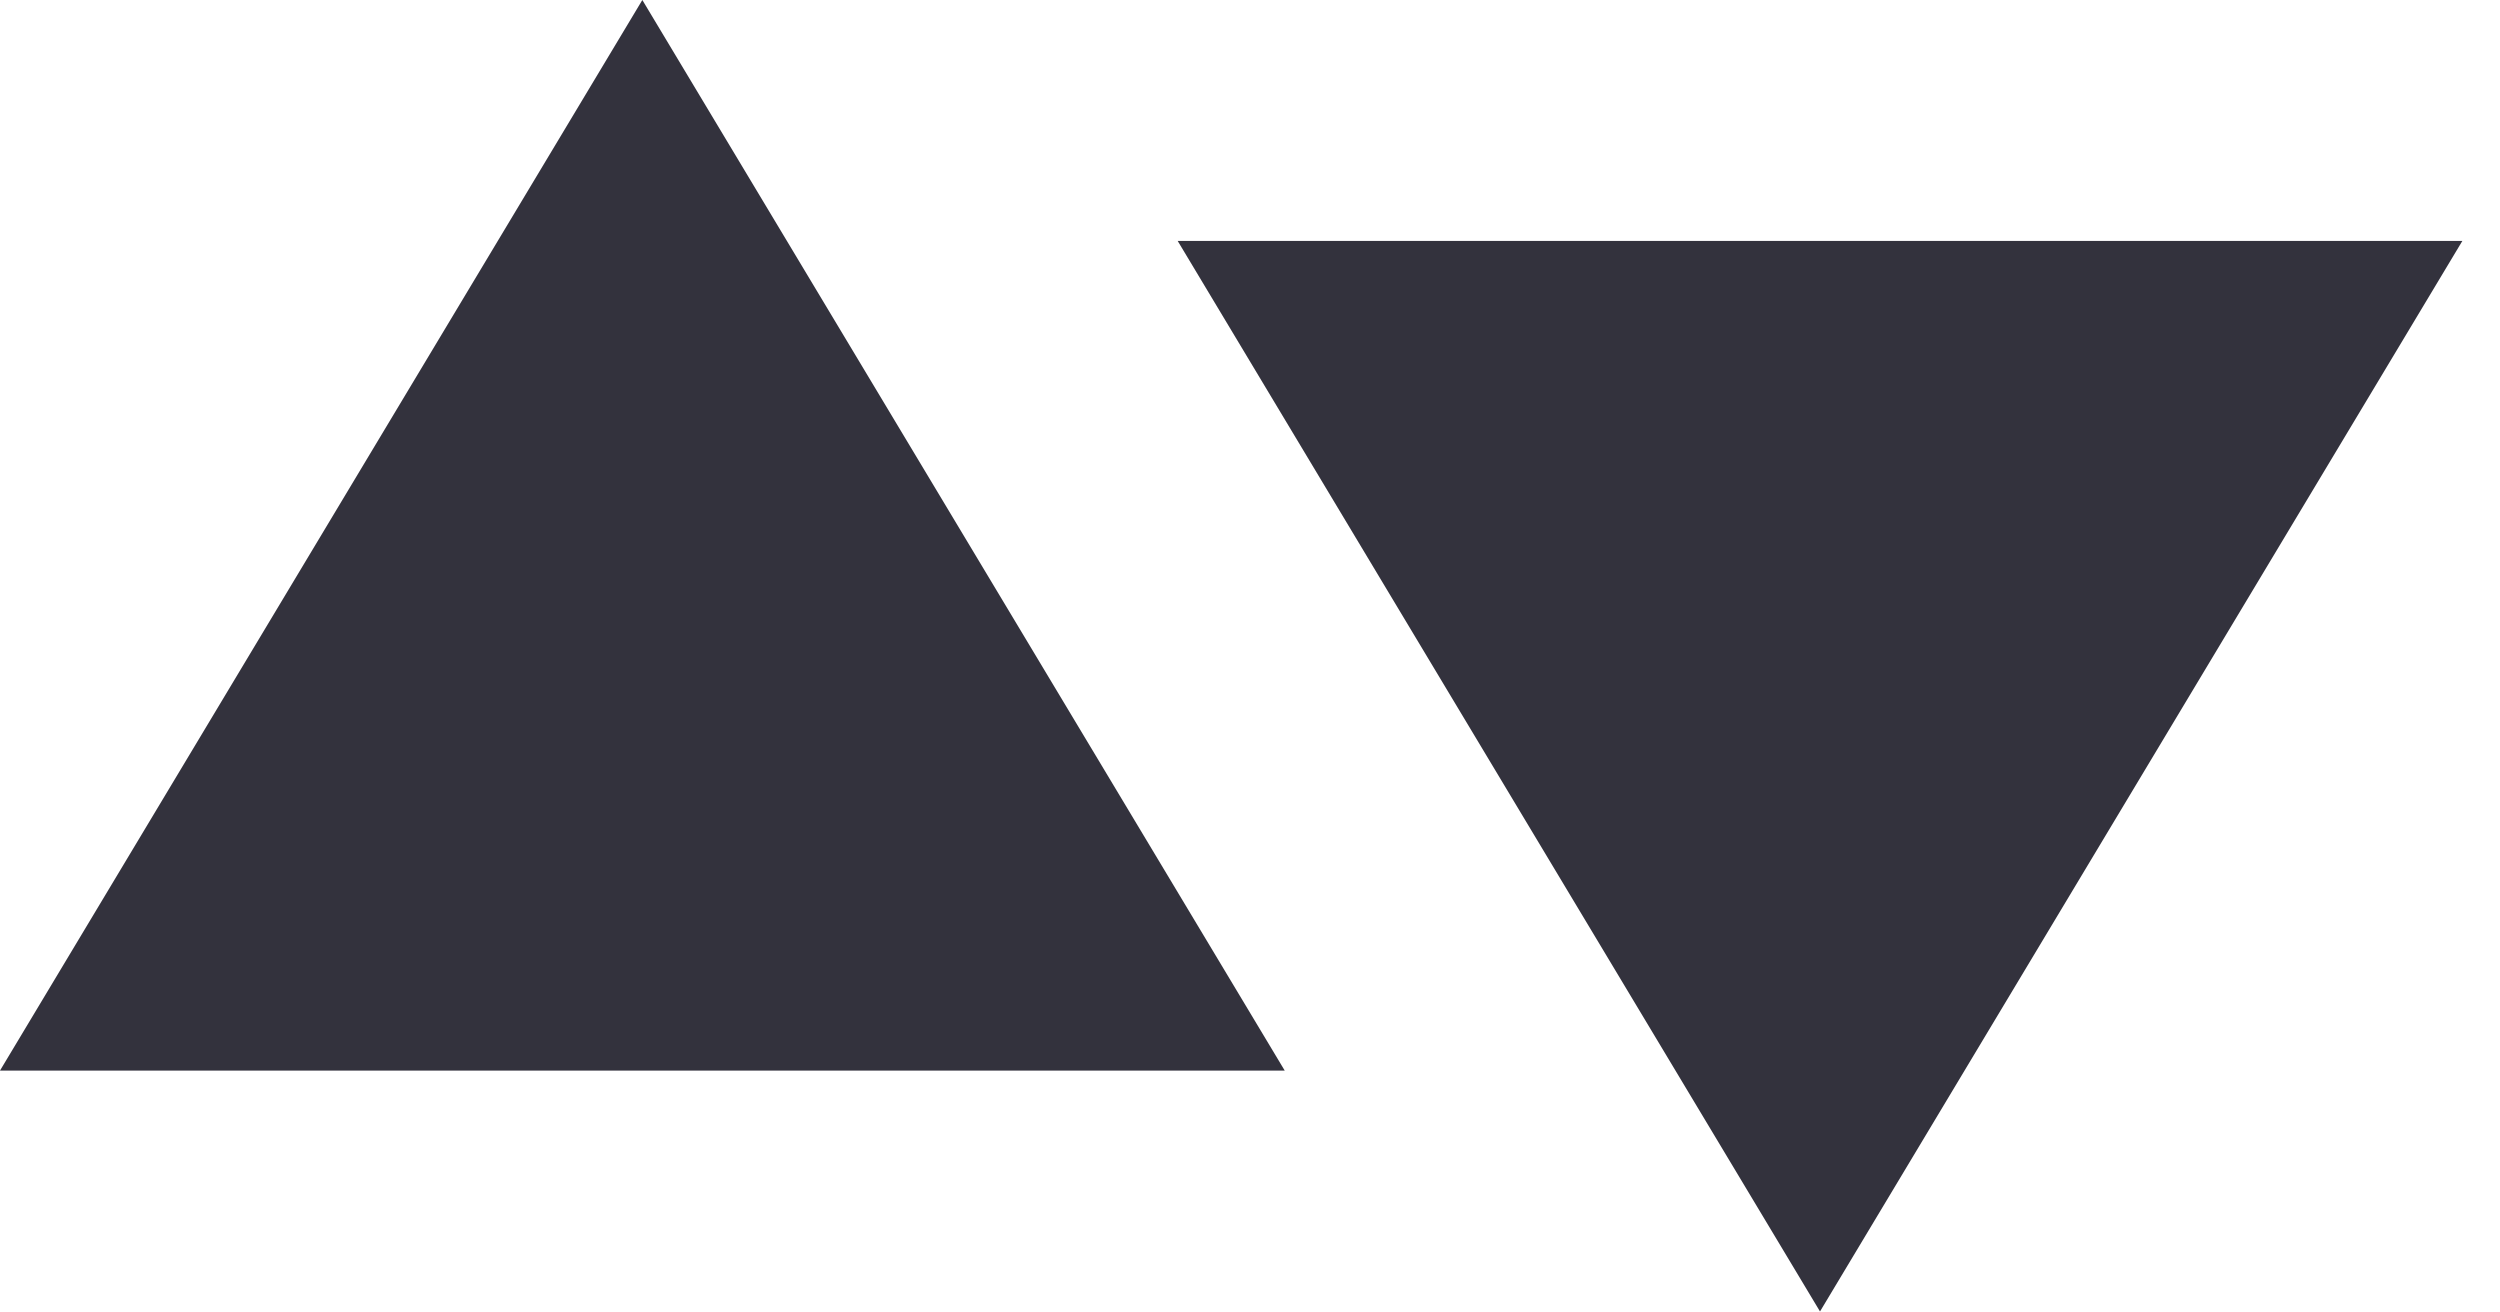
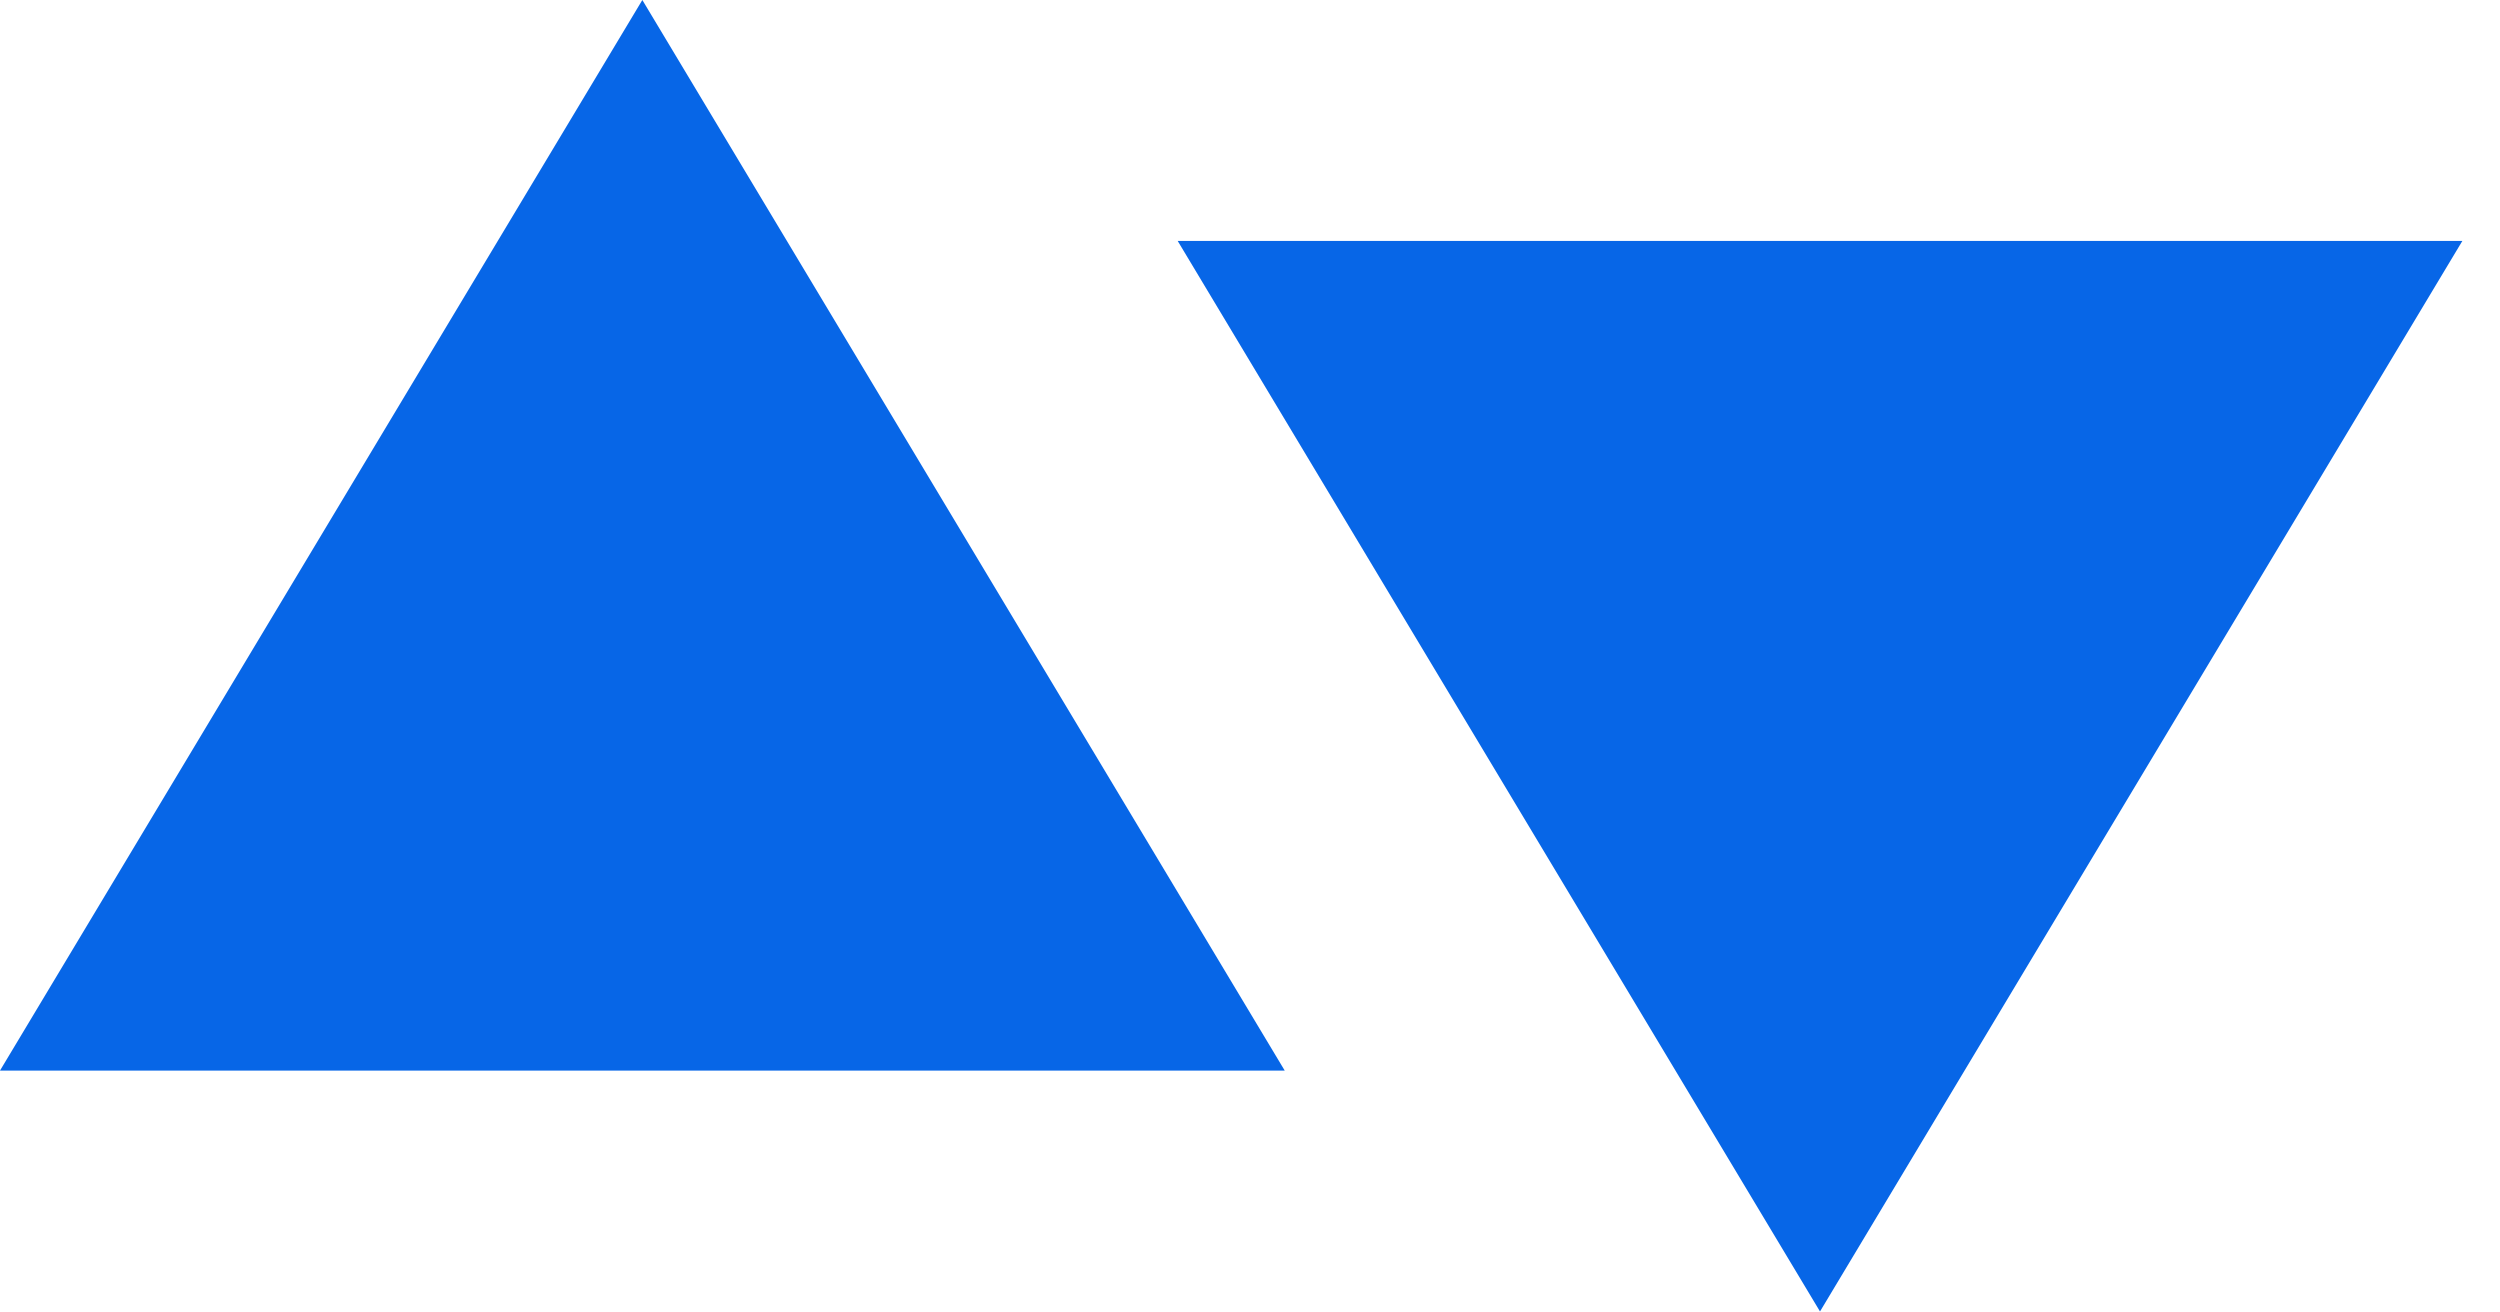
<svg xmlns="http://www.w3.org/2000/svg" aria-hidden="true" width="61" height="32">
-   <path fill="#33323D" fill-rule="evenodd" d="M60.082 5.878L44.408 32 28.735 5.878h31.347zM15.673 0l15.674 26.122H0L15.673 0z" />
+   <path fill="hsl(214.55, 94.118%, 46.667%)" fill-rule="evenodd" d="M60.082 5.878L44.408 32 28.735 5.878h31.347zM15.673 0l15.674 26.122H0L15.673 0z" />
</svg>
